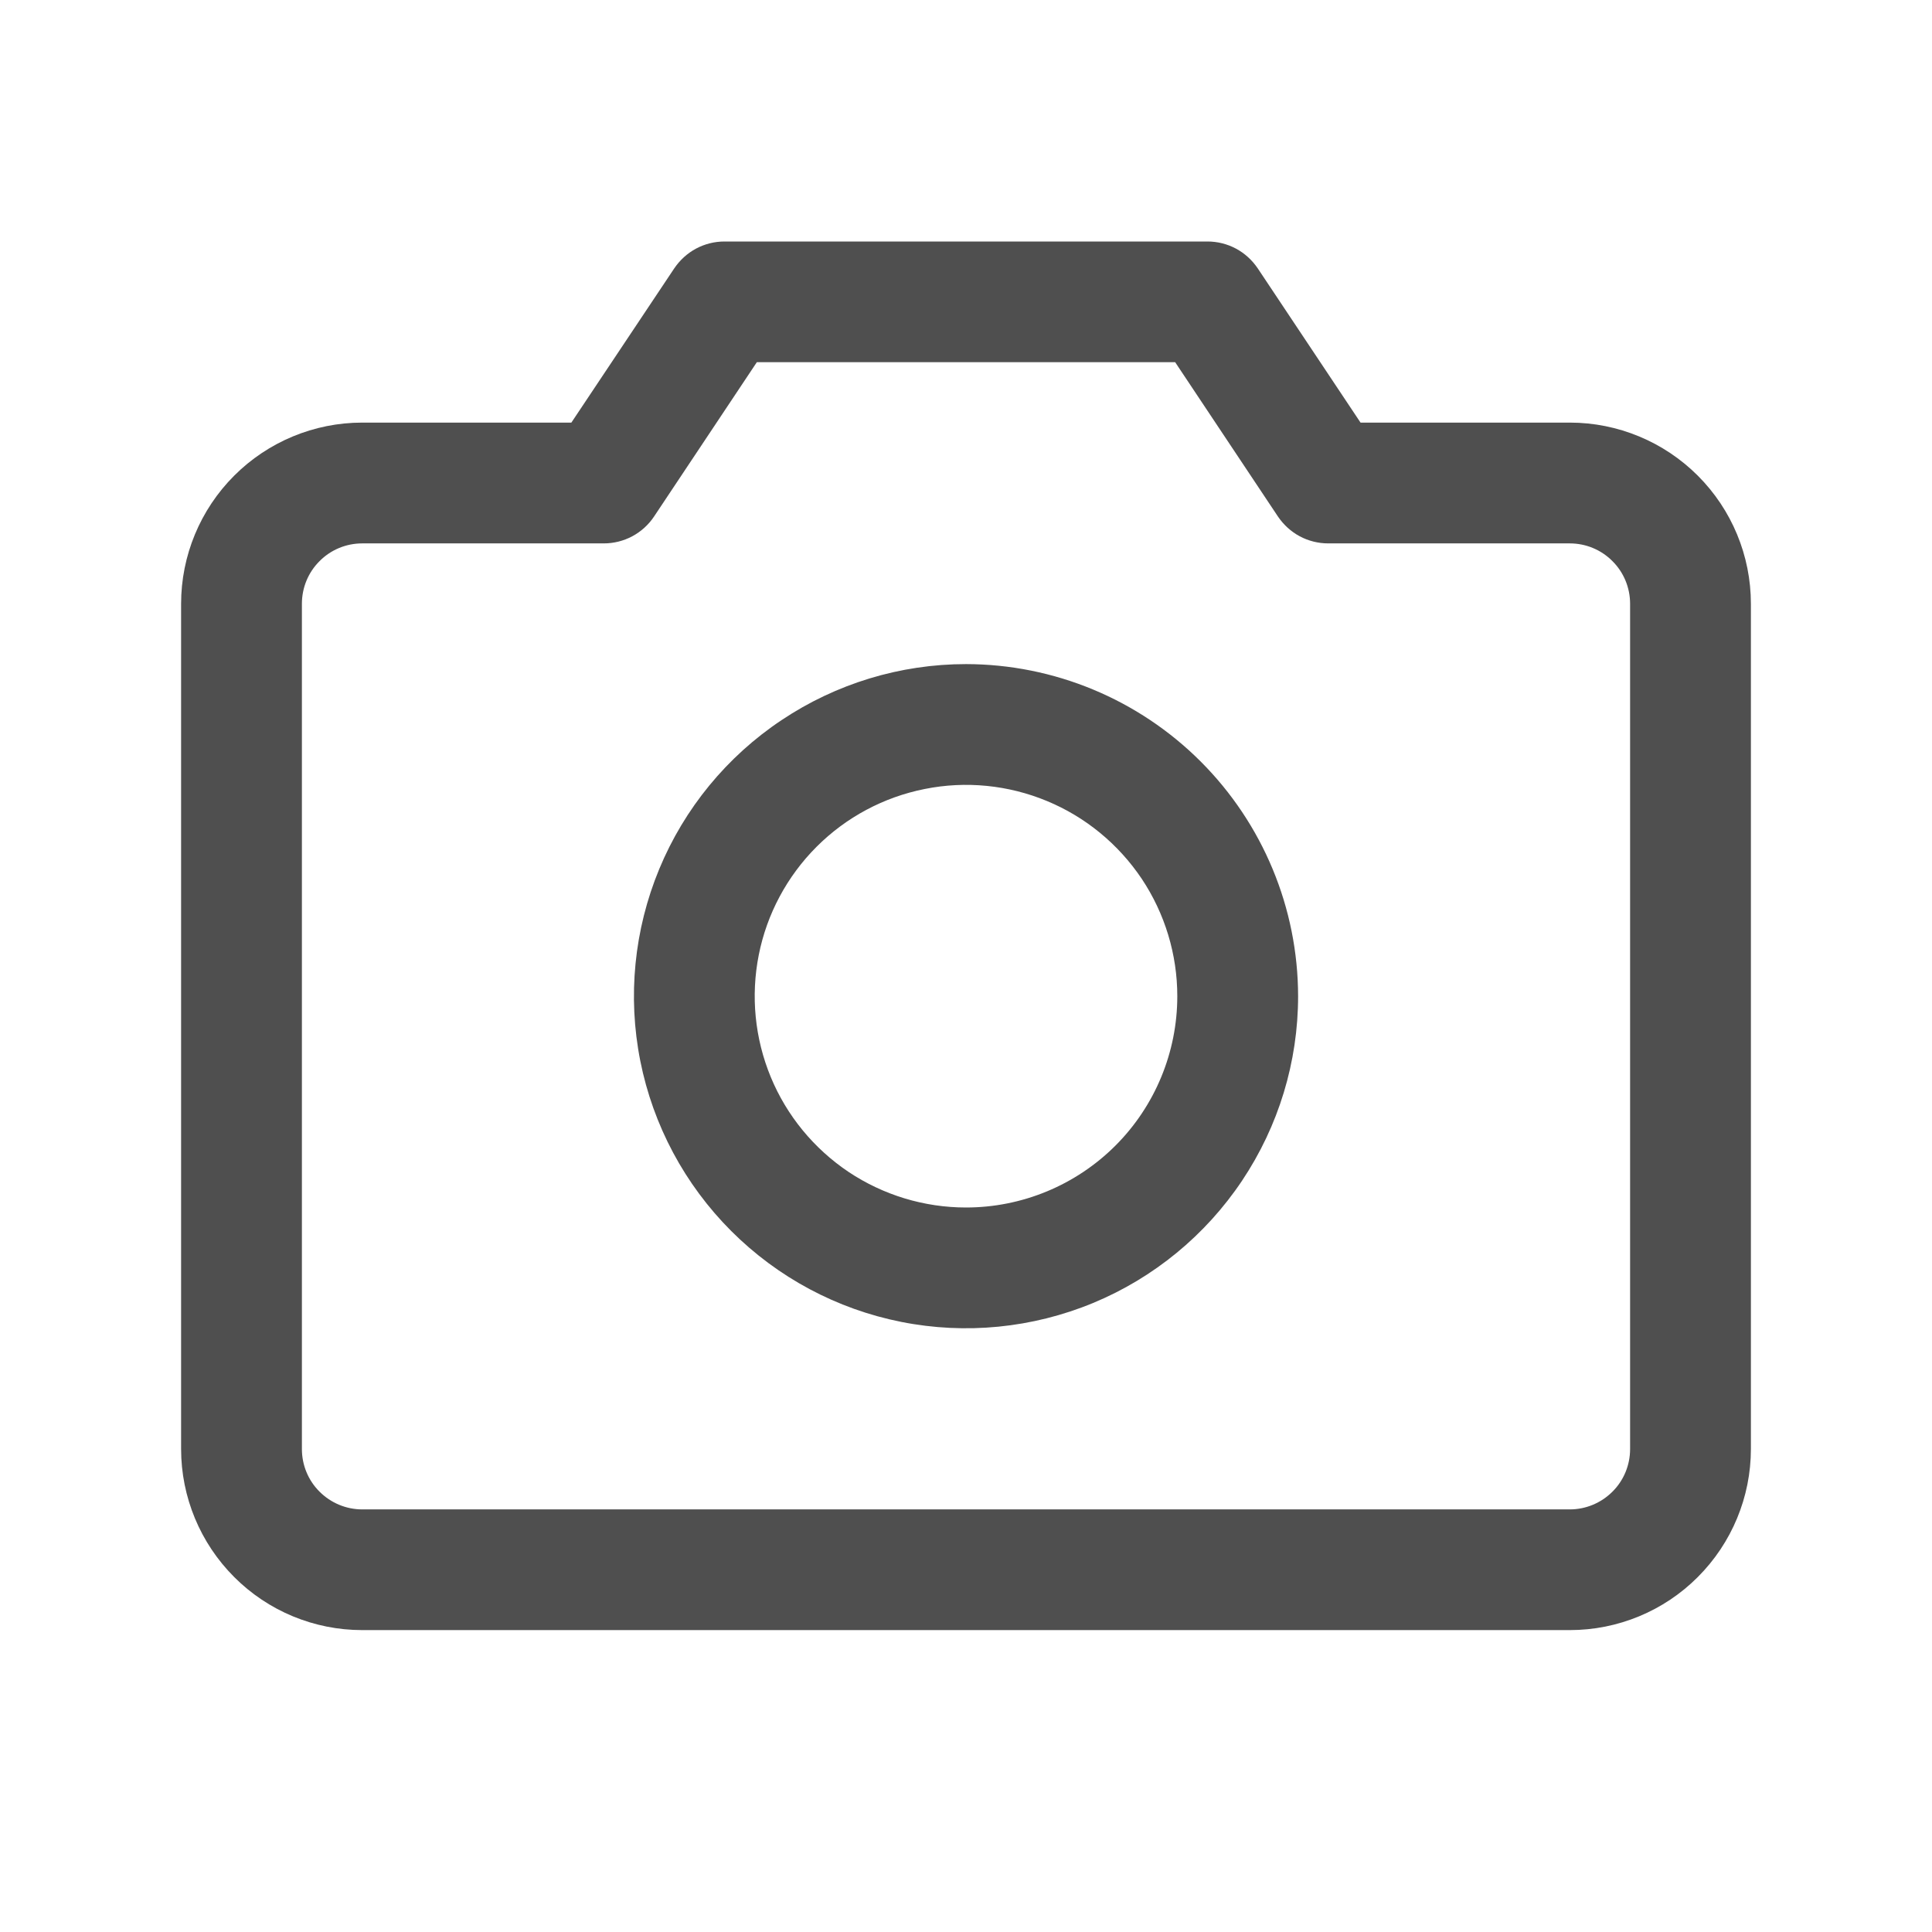
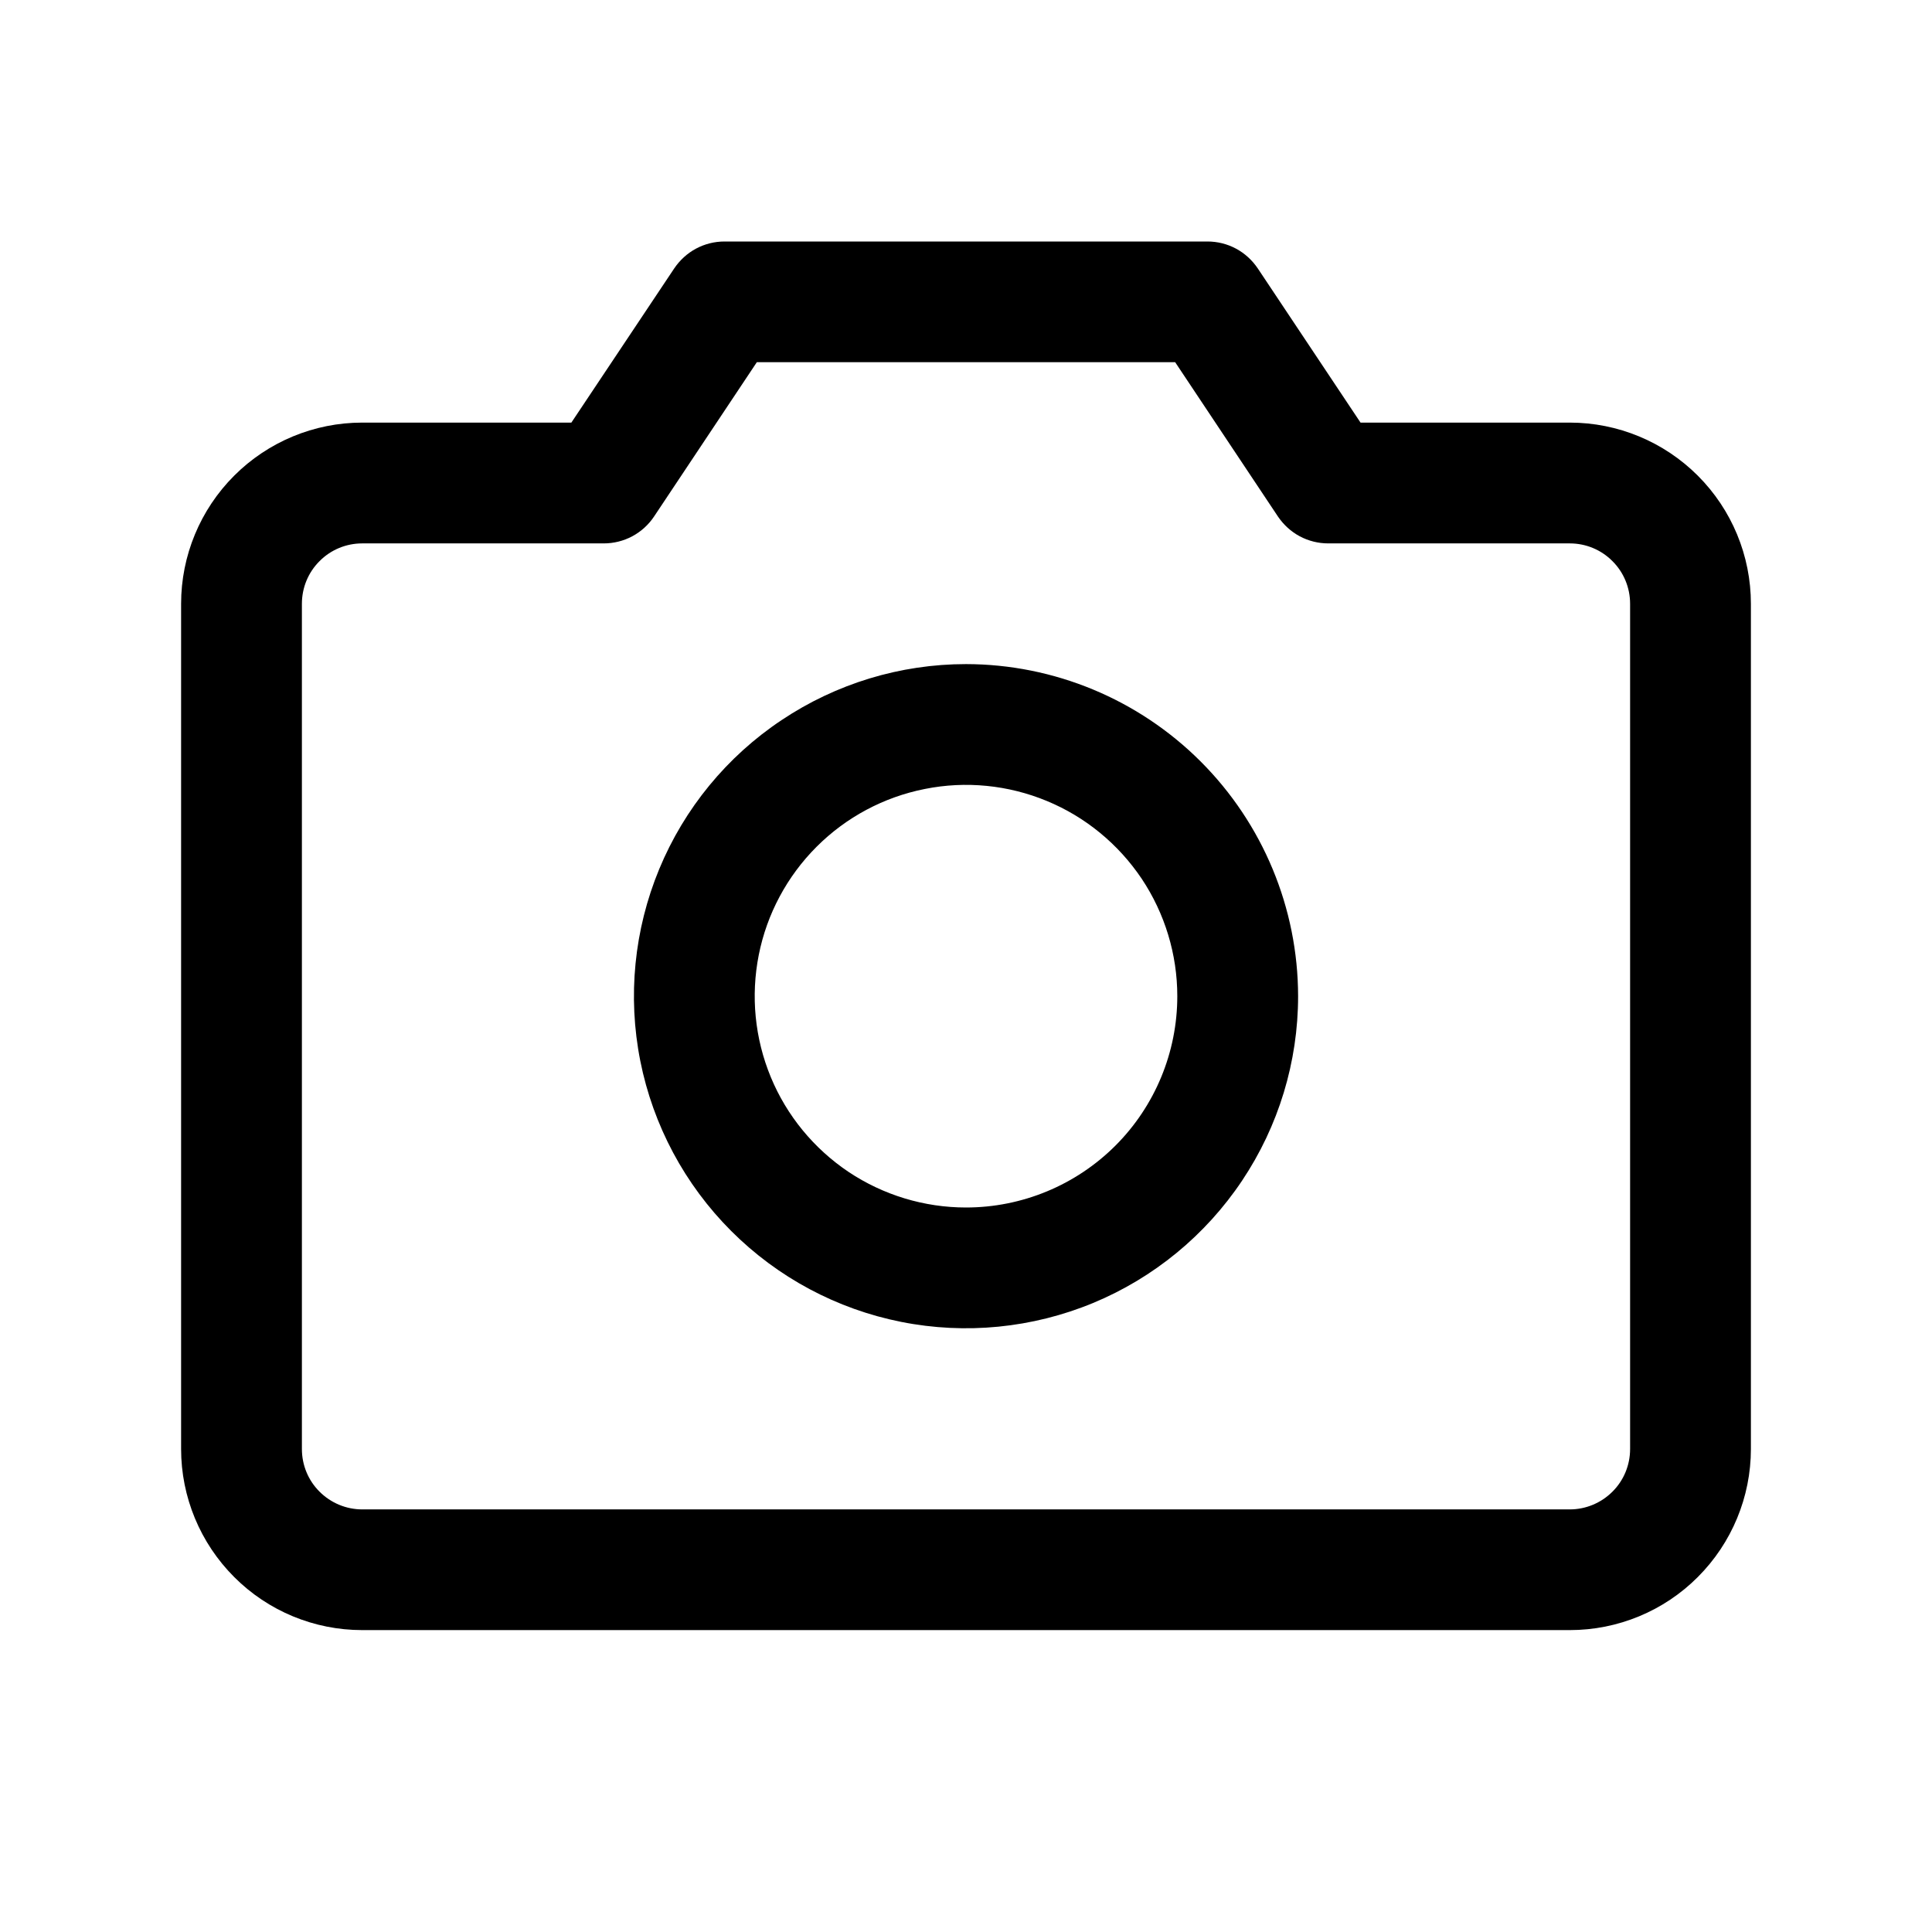
- <svg xmlns="http://www.w3.org/2000/svg" width="19" height="19" viewBox="0 0 19 19" fill="none">
-   <path d="M15.438 4.156H13.38L12.369 2.639C12.314 2.558 12.241 2.491 12.155 2.445C12.069 2.399 11.973 2.375 11.875 2.375H7.125C7.027 2.375 6.931 2.399 6.845 2.445C6.759 2.491 6.686 2.558 6.631 2.639L5.619 4.156H3.562C3.09 4.156 2.637 4.344 2.303 4.678C1.969 5.012 1.781 5.465 1.781 5.938V14.25C1.781 14.722 1.969 15.175 2.303 15.509C2.637 15.844 3.09 16.031 3.562 16.031H15.438C15.91 16.031 16.363 15.844 16.697 15.509C17.031 15.175 17.219 14.722 17.219 14.25V5.938C17.219 5.465 17.031 5.012 16.697 4.678C16.363 4.344 15.91 4.156 15.438 4.156ZM16.031 14.25C16.031 14.408 15.969 14.559 15.857 14.67C15.746 14.781 15.595 14.844 15.438 14.844H3.562C3.405 14.844 3.254 14.781 3.143 14.67C3.031 14.559 2.969 14.408 2.969 14.25V5.938C2.969 5.78 3.031 5.629 3.143 5.518C3.254 5.406 3.405 5.344 3.562 5.344H5.938C6.035 5.344 6.132 5.32 6.218 5.274C6.304 5.228 6.378 5.161 6.432 5.08L7.443 3.562H11.557L12.568 5.08C12.623 5.161 12.696 5.228 12.782 5.274C12.868 5.32 12.965 5.344 13.062 5.344H15.438C15.595 5.344 15.746 5.406 15.857 5.518C15.969 5.629 16.031 5.78 16.031 5.938V14.25ZM9.5 6.531C8.854 6.531 8.223 6.723 7.686 7.082C7.149 7.44 6.73 7.95 6.483 8.547C6.236 9.144 6.171 9.8 6.297 10.434C6.423 11.067 6.734 11.649 7.191 12.106C7.648 12.563 8.229 12.874 8.863 13C9.496 13.126 10.153 13.061 10.75 12.814C11.346 12.567 11.856 12.148 12.215 11.611C12.574 11.074 12.766 10.443 12.766 9.797C12.765 8.931 12.42 8.101 11.808 7.489C11.196 6.877 10.366 6.532 9.5 6.531ZM9.5 11.875C9.089 11.875 8.687 11.753 8.345 11.525C8.004 11.296 7.737 10.972 7.58 10.592C7.423 10.212 7.382 9.795 7.462 9.391C7.542 8.988 7.74 8.618 8.031 8.327C8.321 8.037 8.691 7.839 9.095 7.759C9.498 7.678 9.916 7.72 10.295 7.877C10.675 8.034 10.999 8.301 11.228 8.642C11.456 8.984 11.578 9.386 11.578 9.797C11.578 10.348 11.359 10.877 10.97 11.266C10.58 11.656 10.051 11.875 9.5 11.875Z" fill="#4F4F4F" />
+ <svg xmlns="http://www.w3.org/2000/svg" width="19" height="19" viewBox="0 0 19 19" fill="">
+   <path d="M15.438 4.156H13.38L12.369 2.639C12.314 2.558 12.241 2.491 12.155 2.445C12.069 2.399 11.973 2.375 11.875 2.375H7.125C7.027 2.375 6.931 2.399 6.845 2.445C6.759 2.491 6.686 2.558 6.631 2.639L5.619 4.156H3.562C3.09 4.156 2.637 4.344 2.303 4.678C1.969 5.012 1.781 5.465 1.781 5.938V14.25C1.781 14.722 1.969 15.175 2.303 15.509C2.637 15.844 3.09 16.031 3.562 16.031H15.438C15.91 16.031 16.363 15.844 16.697 15.509C17.031 15.175 17.219 14.722 17.219 14.25V5.938C17.219 5.465 17.031 5.012 16.697 4.678C16.363 4.344 15.91 4.156 15.438 4.156ZM16.031 14.25C16.031 14.408 15.969 14.559 15.857 14.67C15.746 14.781 15.595 14.844 15.438 14.844H3.562C3.405 14.844 3.254 14.781 3.143 14.67C3.031 14.559 2.969 14.408 2.969 14.25V5.938C2.969 5.78 3.031 5.629 3.143 5.518C3.254 5.406 3.405 5.344 3.562 5.344H5.938C6.035 5.344 6.132 5.32 6.218 5.274C6.304 5.228 6.378 5.161 6.432 5.08L7.443 3.562H11.557L12.568 5.08C12.623 5.161 12.696 5.228 12.782 5.274C12.868 5.32 12.965 5.344 13.062 5.344H15.438C15.595 5.344 15.746 5.406 15.857 5.518C15.969 5.629 16.031 5.78 16.031 5.938V14.25ZM9.5 6.531C8.854 6.531 8.223 6.723 7.686 7.082C7.149 7.44 6.73 7.95 6.483 8.547C6.236 9.144 6.171 9.8 6.297 10.434C6.423 11.067 6.734 11.649 7.191 12.106C7.648 12.563 8.229 12.874 8.863 13C9.496 13.126 10.153 13.061 10.75 12.814C11.346 12.567 11.856 12.148 12.215 11.611C12.574 11.074 12.766 10.443 12.766 9.797C12.765 8.931 12.42 8.101 11.808 7.489C11.196 6.877 10.366 6.532 9.5 6.531ZM9.5 11.875C9.089 11.875 8.687 11.753 8.345 11.525C8.004 11.296 7.737 10.972 7.58 10.592C7.423 10.212 7.382 9.795 7.462 9.391C7.542 8.988 7.74 8.618 8.031 8.327C8.321 8.037 8.691 7.839 9.095 7.759C9.498 7.678 9.916 7.72 10.295 7.877C10.675 8.034 10.999 8.301 11.228 8.642C11.456 8.984 11.578 9.386 11.578 9.797C11.578 10.348 11.359 10.877 10.97 11.266C10.58 11.656 10.051 11.875 9.5 11.875Z" fill="" />
</svg>
